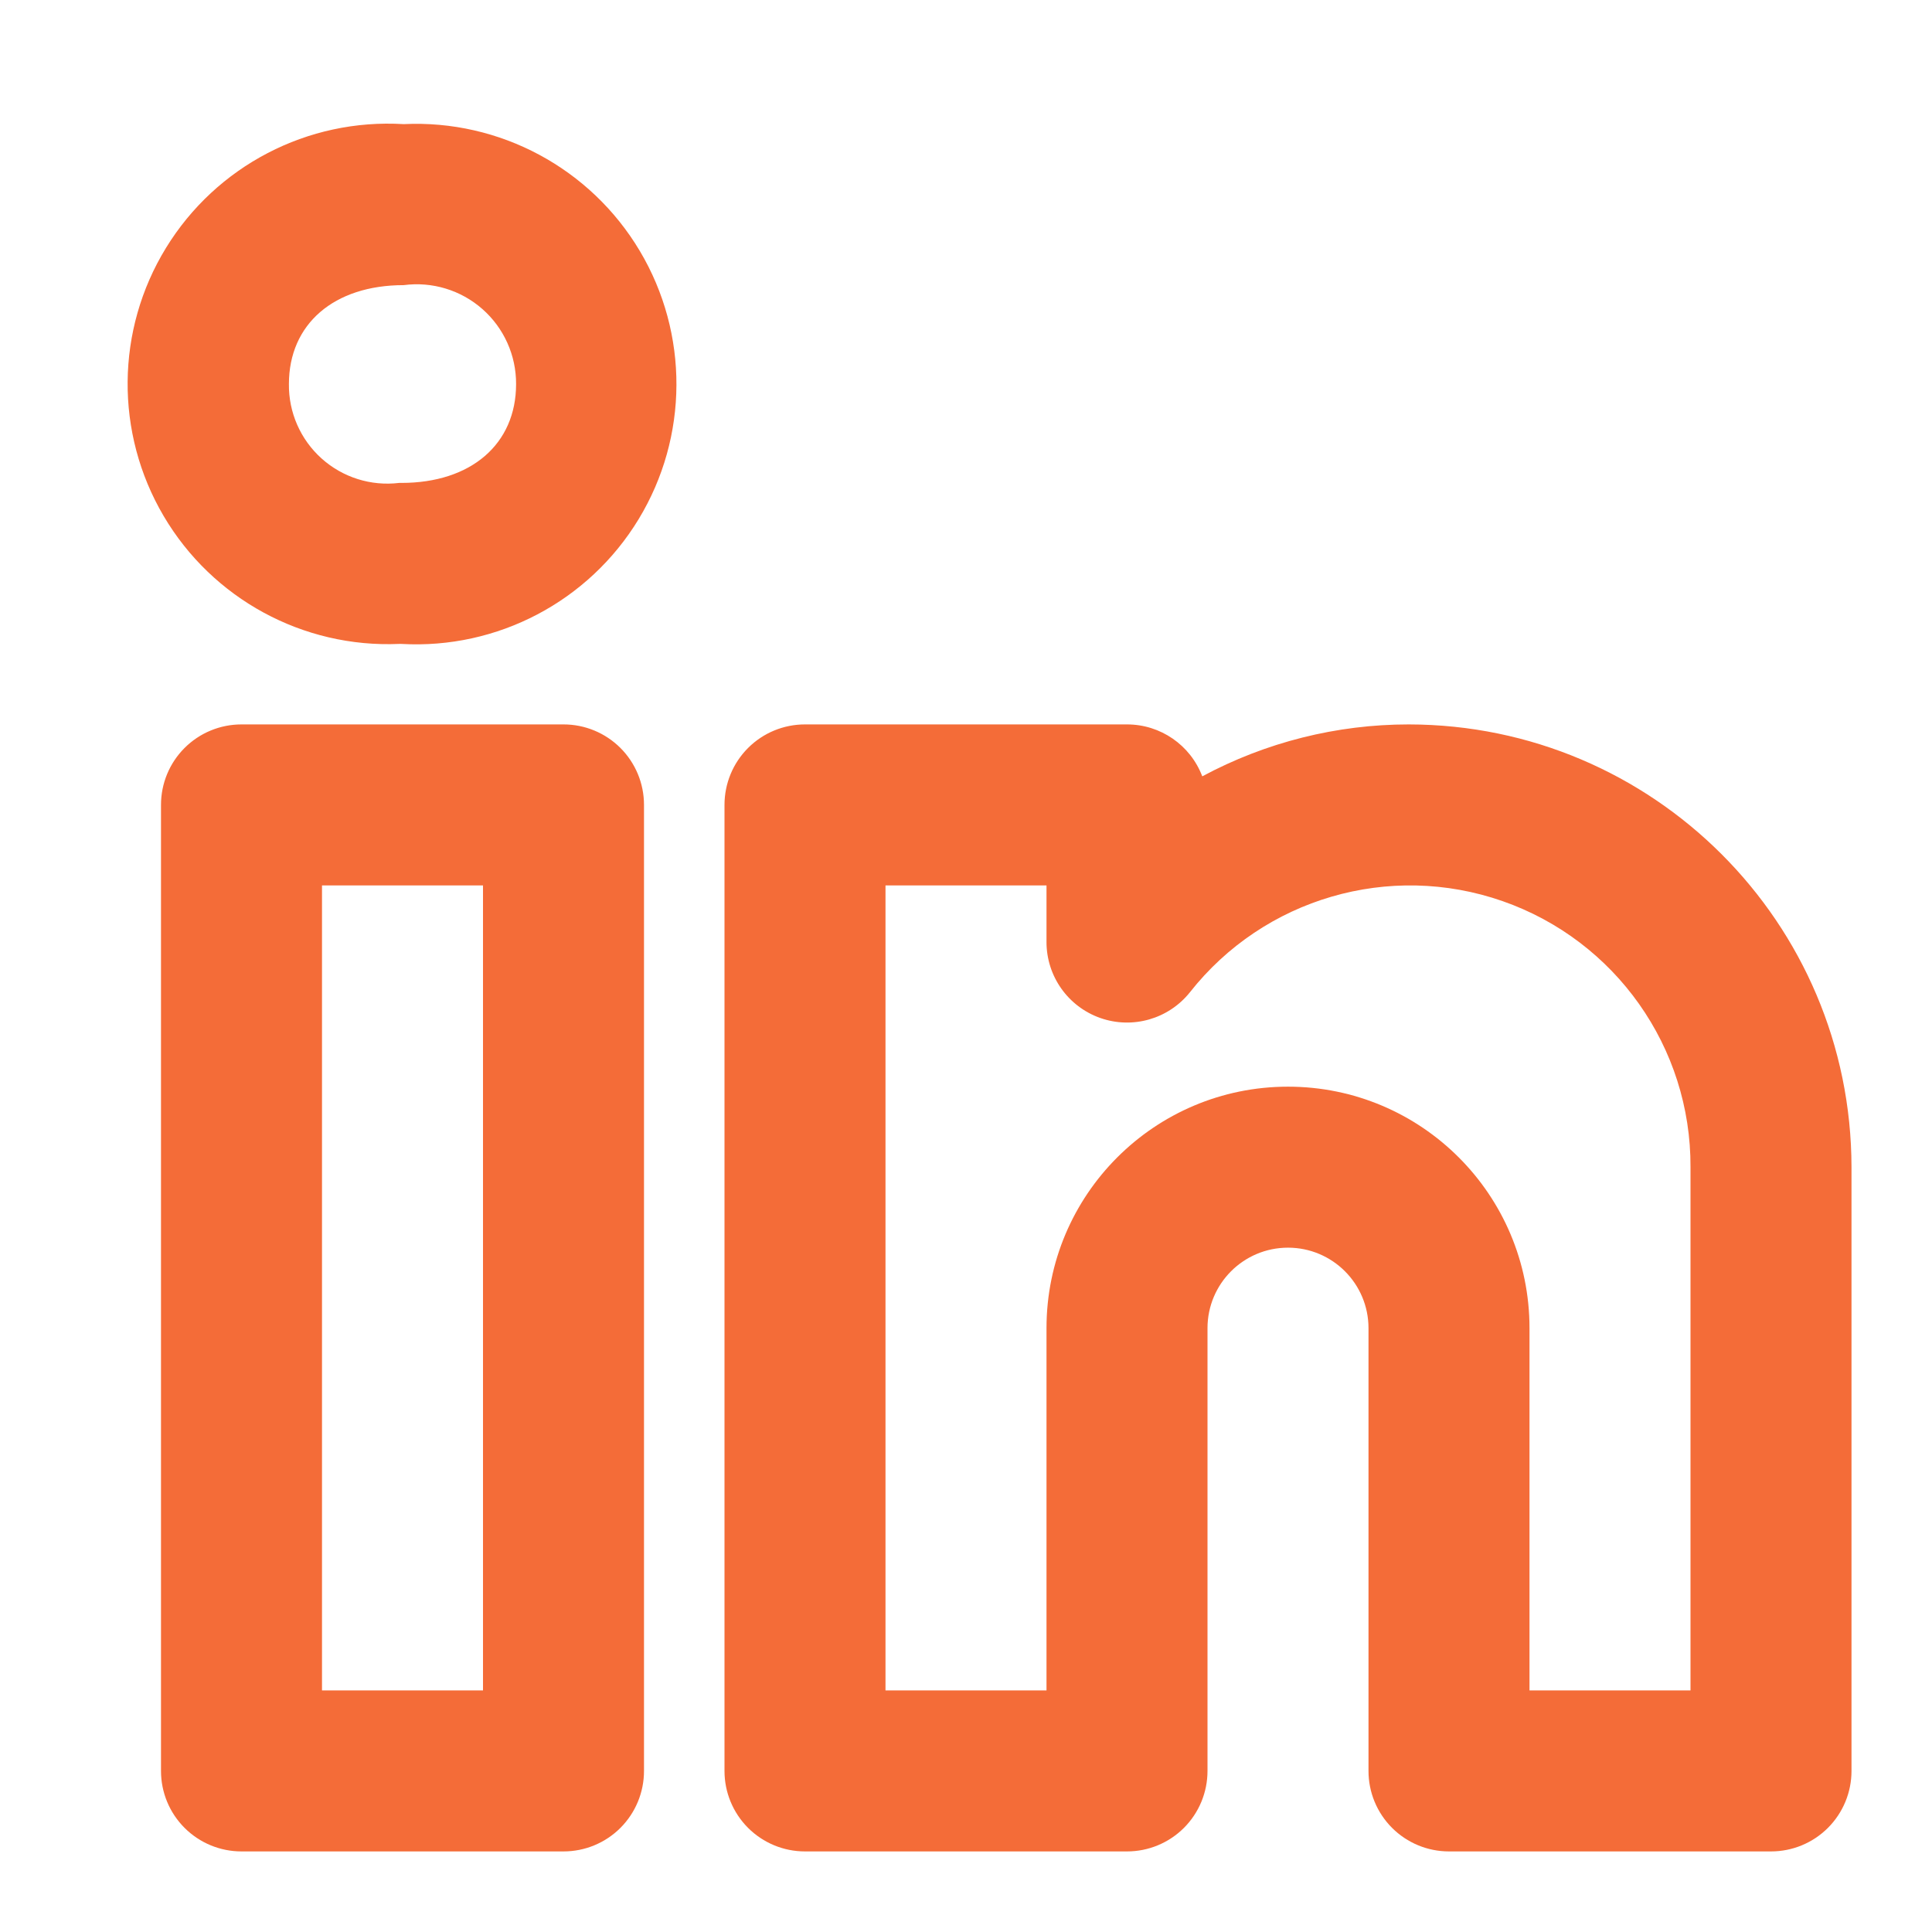
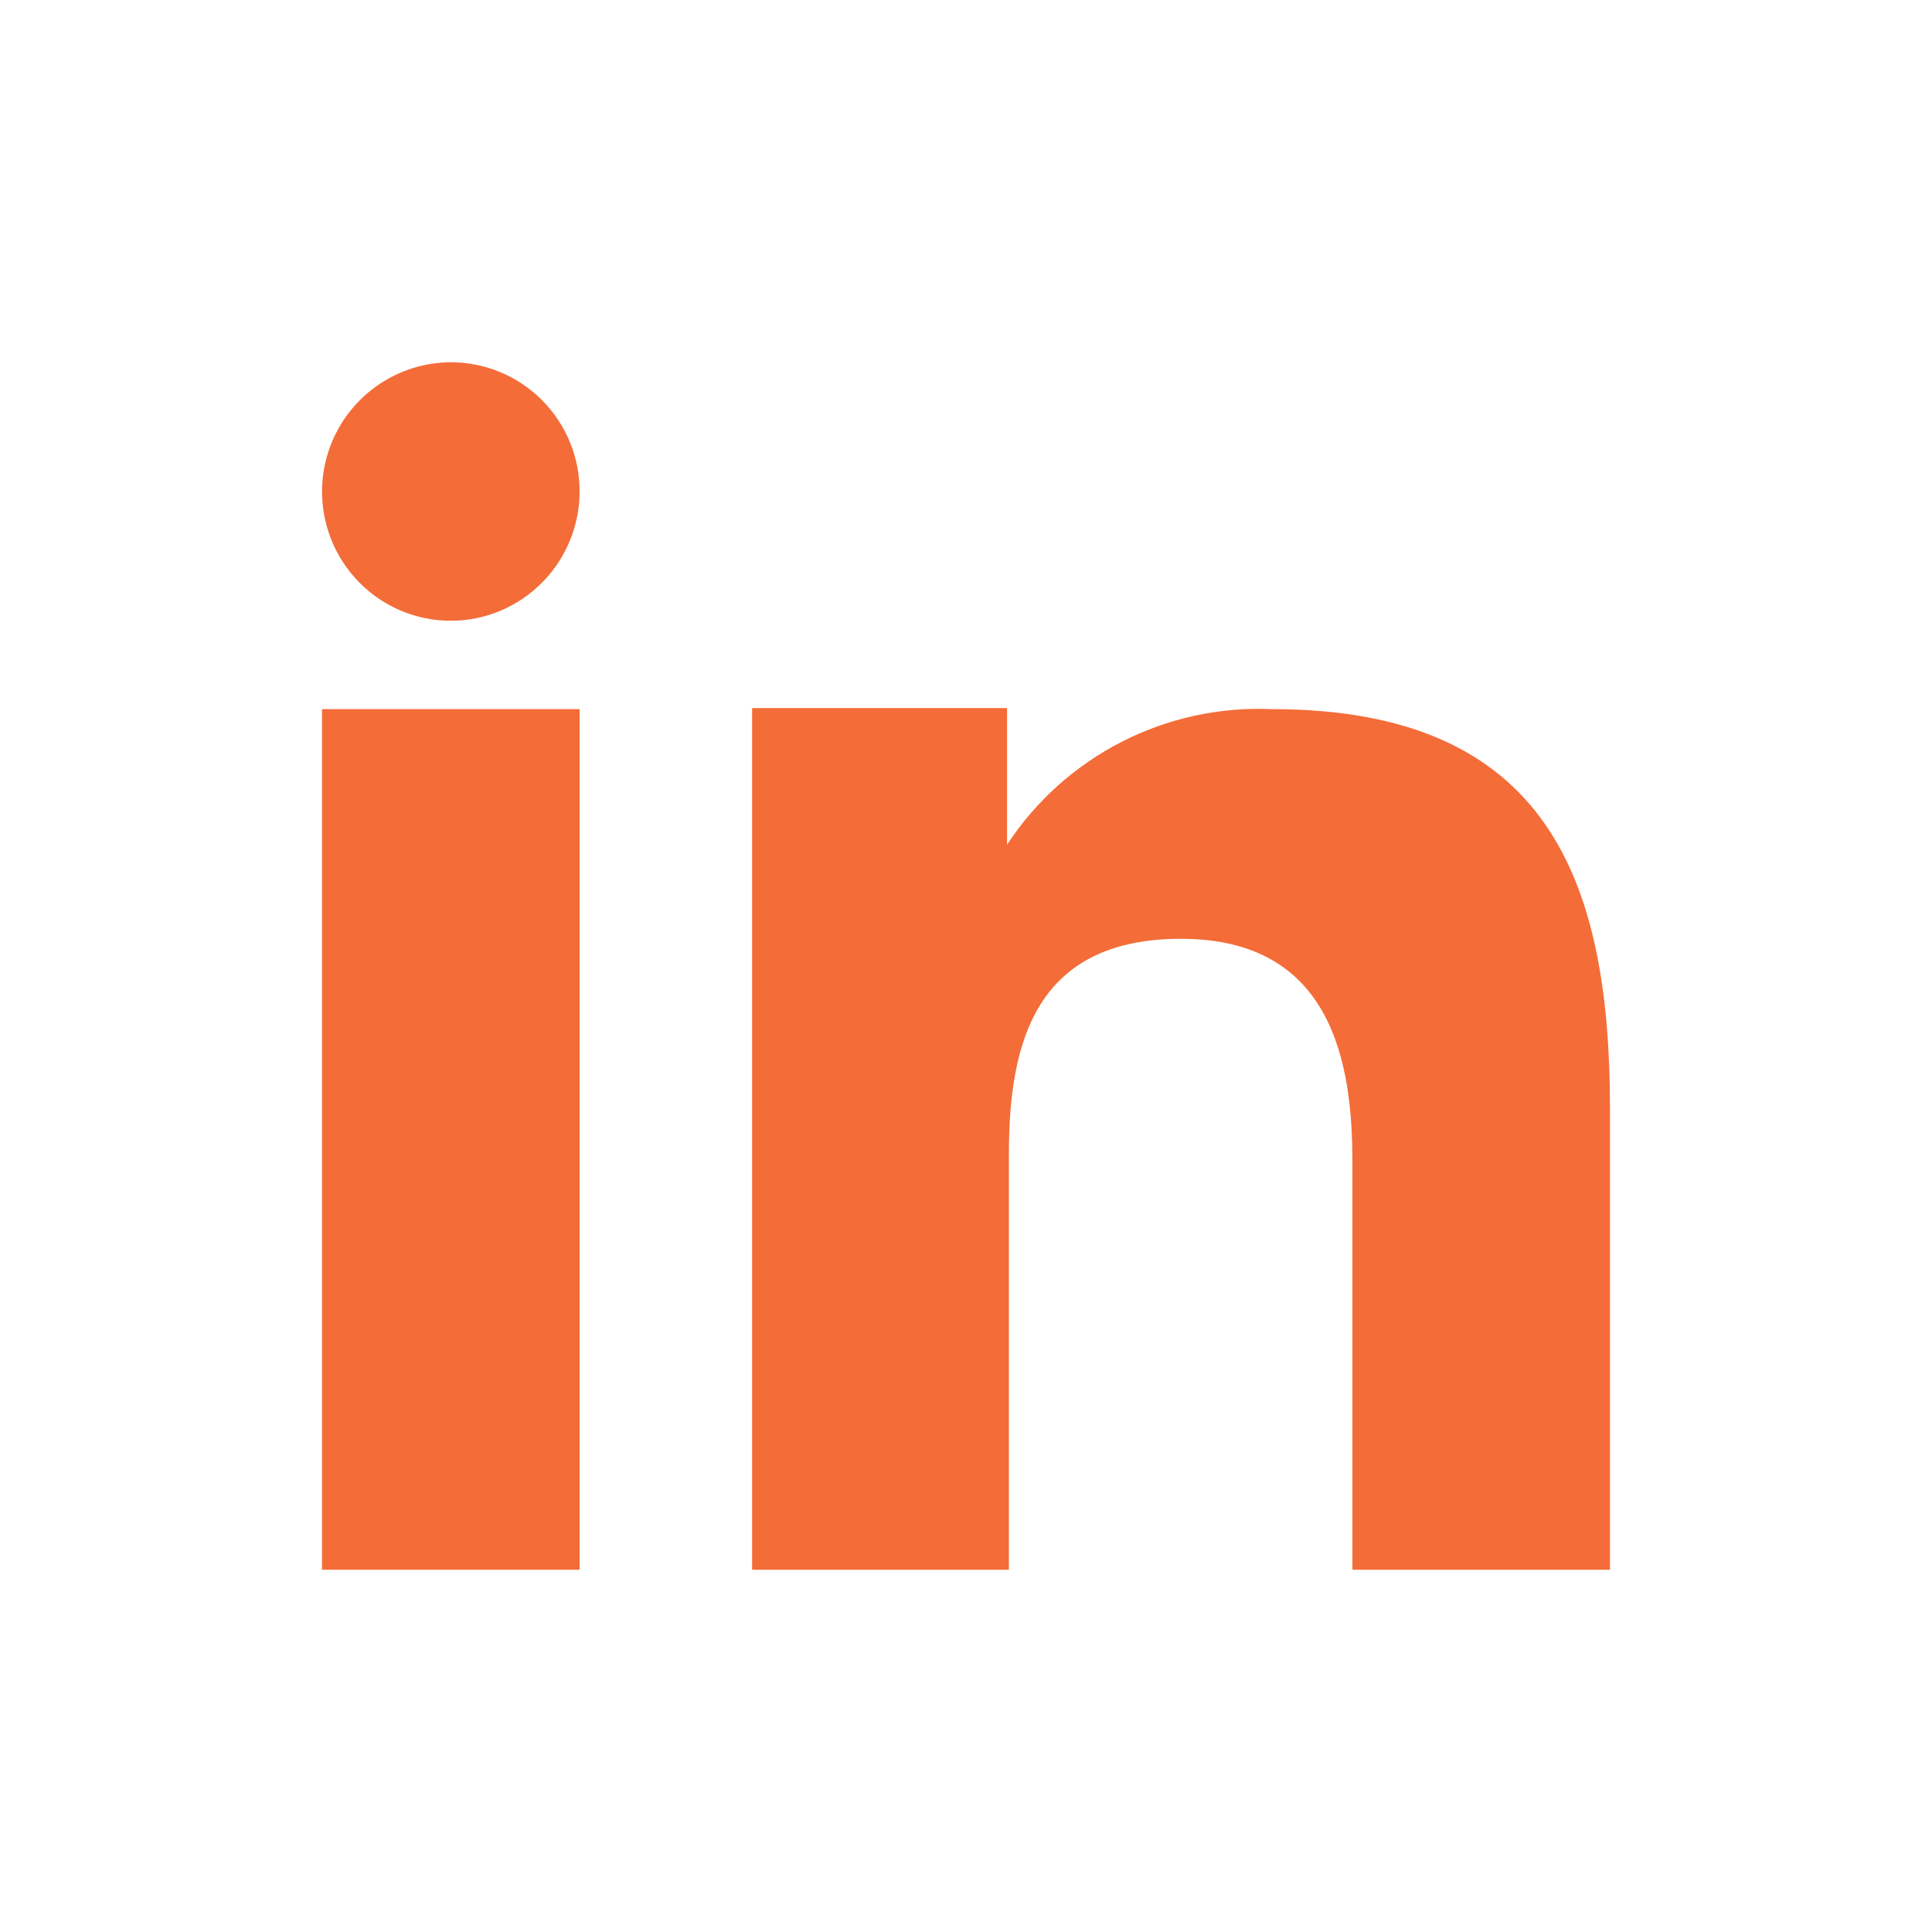
- <svg xmlns="http://www.w3.org/2000/svg" data-name="Layer 1" viewBox="0 0 24 24">
-   <path fill="#f46c38" d="M17.5,8.999a5.419,5.419,0,0,0-2.565.645A.999.999,0,0,0,14,8.999H10a.999.999,0,0,0-1,1v12a.999.999,0,0,0,1,1h4a.999.999,0,0,0,1-1v-5.5a1,1,0,1,1,2,0v5.5a.999.999,0,0,0,1,1h4a.999.999,0,0,0,1-1v-7.5A5.507,5.507,0,0,0,17.5,8.999Zm3.5,12H19v-4.5a3,3,0,1,0-6,0v4.5H11v-10h2v.703a1,1,0,0,0,1.781.625A3.483,3.483,0,0,1,21,14.499Zm-14-12H3a.999.999,0,0,0-1,1v12a.999.999,0,0,0,1,1H7a.999.999,0,0,0,1-1v-12A.999.999,0,0,0,7,8.999Zm-1,12H4v-10H6ZM5.015,1.542A3.233,3.233,0,1,0,4.958,7.999h.028a3.233,3.233,0,1,0,.028-6.457ZM4.986,5.999H4.958A1.222,1.222,0,0,1,3.589,4.771c0-.746.56-1.229,1.426-1.229A1.234,1.234,0,0,1,6.411,4.771C6.411,5.517,5.852,5.999,4.986,5.999Z" class="color000000 svgShape" />
+ <svg xmlns="http://www.w3.org/2000/svg" aria-hidden="true" width="20" height="20" fill="#f46c38" viewBox="0 0 24 24">
+   <path fill-rule="evenodd" d="M12.51 8.796v1.697a3.738 3.738 0 0 1 3.288-1.684c3.455 0 4.202 2.16 4.202 4.97V19.5h-3.2v-5.072c0-1.21-.244-2.766-2.128-2.766-1.827 0-2.139 1.317-2.139 2.676V19.5h-3.19V8.796h3.168ZM7.2 6.106a1.61 1.61 0 0 1-.988 1.483 1.595 1.595 0 0 1-1.743-.348A1.607 1.607 0 0 1 5.6 4.5a1.601 1.601 0 0 1 1.6 1.606Z" clip-rule="evenodd" />
+   <path d="M7.2 8.809H4V19.5h3.2V8.809Z" />
</svg>
